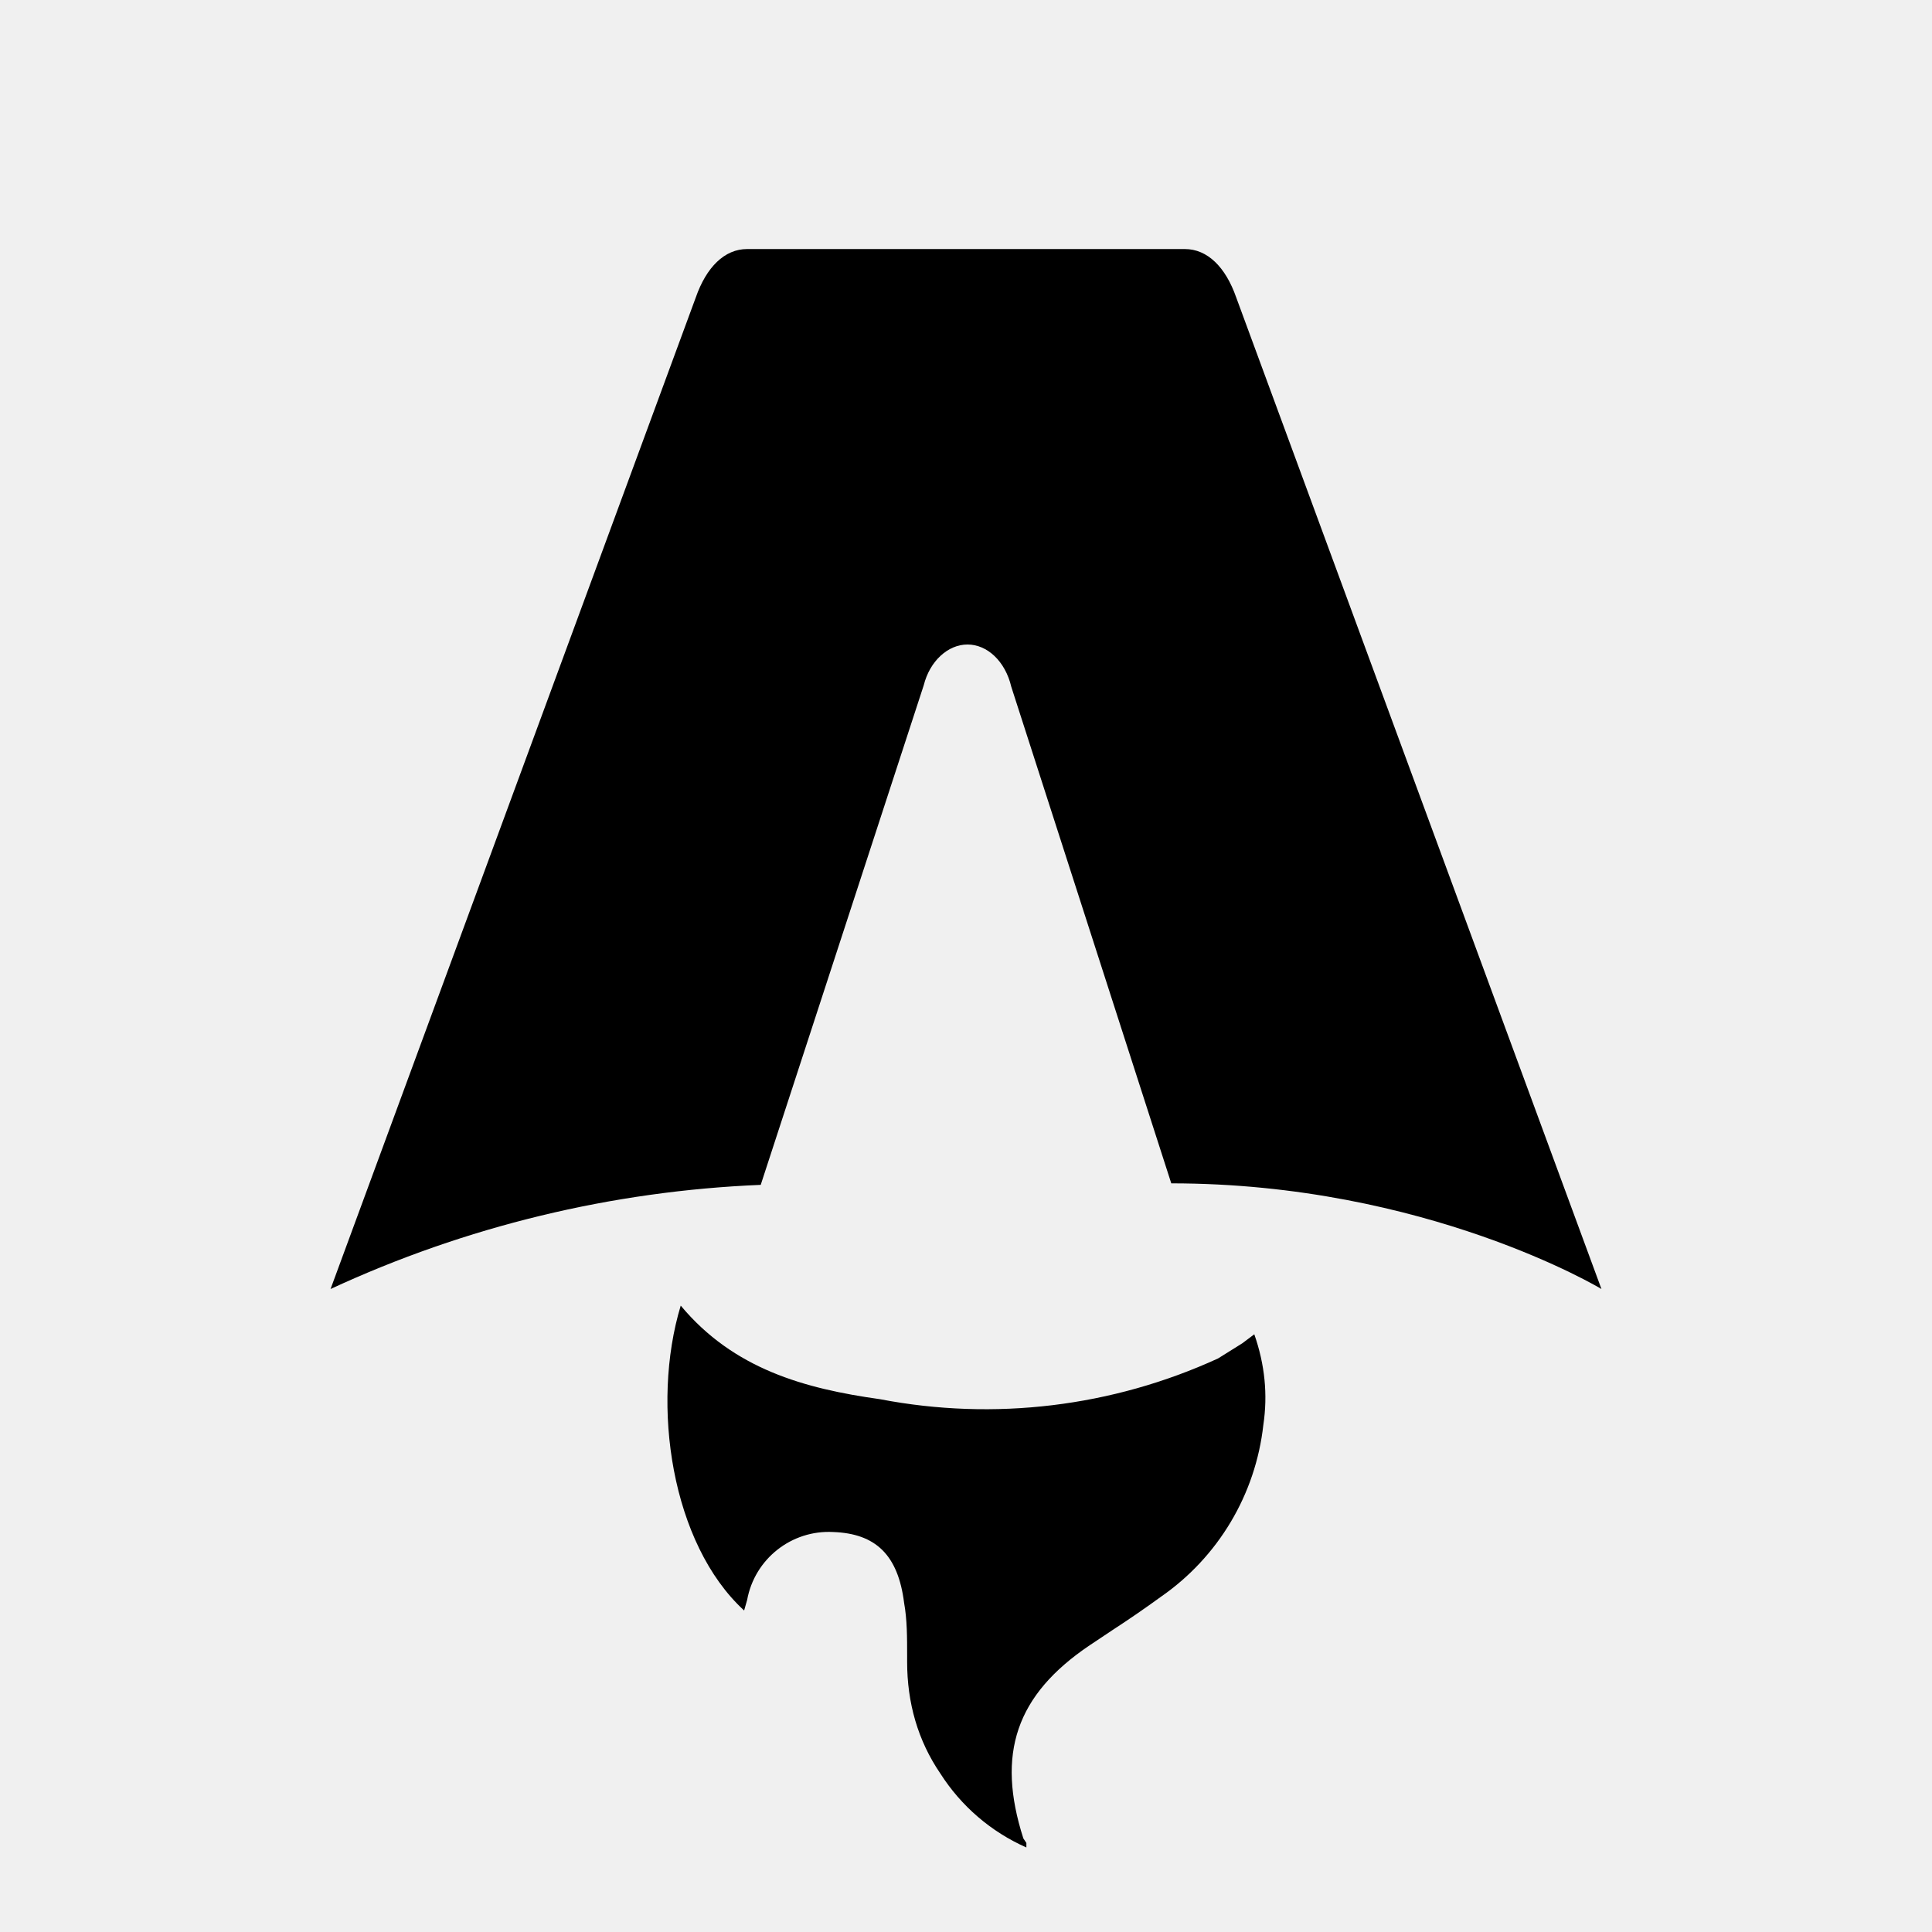
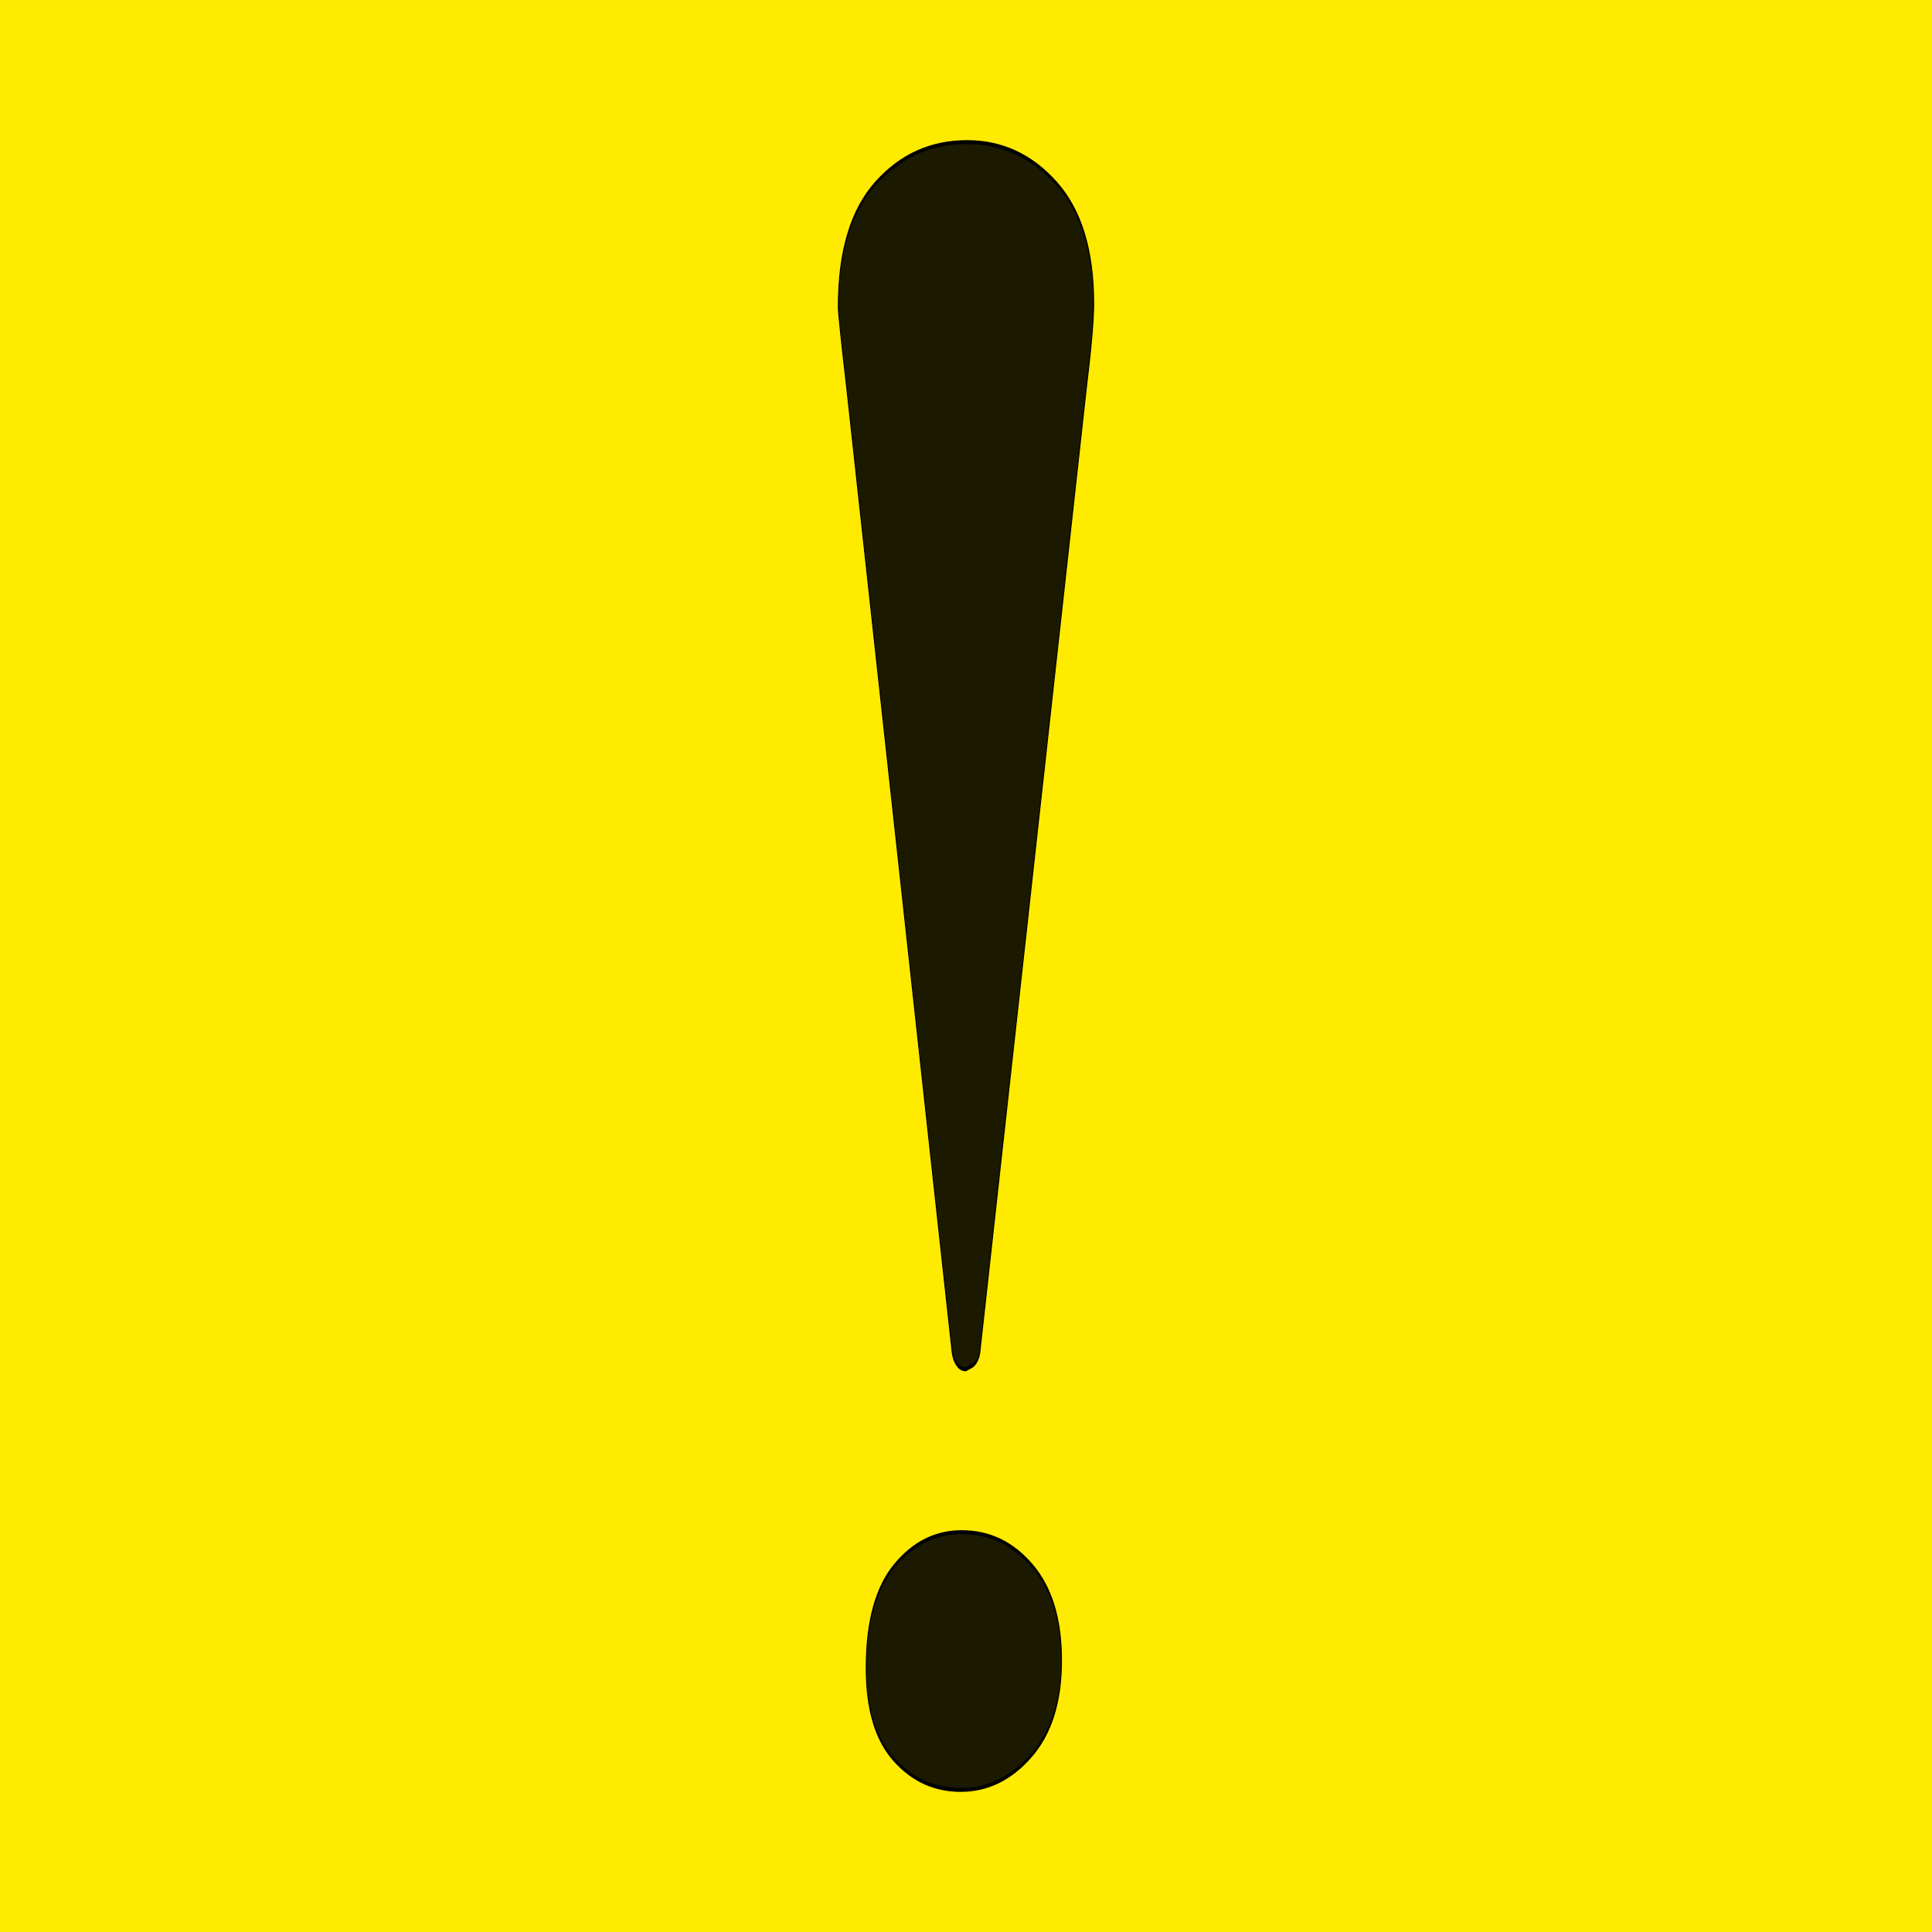
- <svg xmlns="http://www.w3.org/2000/svg" fill="none" viewBox="0 0 128 128">
-   <path d="M50.4 78.5a75.1 75.1 0 0 0-28.5 6.9l24.2-65.7c.7-2 1.9-3.2 3.4-3.2h29c1.5 0 2.7 1.2 3.4 3.2l24.2 65.7s-11.6-7-28.5-7L67 45.5c-.4-1.7-1.6-2.8-2.9-2.8-1.3 0-2.5 1.1-2.9 2.7L50.4 78.5Zm-1.1 28.2Zm-4.2-20.2c-2 6.6-.6 15.8 4.2 20.2a17.5 17.5 0 0 1 .2-.7 5.5 5.5 0 0 1 5.7-4.5c2.8.1 4.3 1.5 4.7 4.7.2 1.1.2 2.3.2 3.5v.4c0 2.7.7 5.2 2.2 7.4a13 13 0 0 0 5.7 4.9v-.3l-.2-.3c-1.8-5.6-.5-9.5 4.4-12.8l1.5-1a73 73 0 0 0 3.2-2.2 16 16 0 0 0 6.8-11.4c.3-2 .1-4-.6-6l-.8.6-1.6 1a37 37 0 0 1-22.4 2.7c-5-.7-9.7-2-13.2-6.2Z" />
-   <style>
-         path { fill: #000; }
-         @media (prefers-color-scheme: dark) {
-             path { fill: #FFF; }
-         }
-     </style>
+ <svg xmlns="http://www.w3.org/2000/svg" width="100%" height="100%" viewBox="0 0 128 128" version="1.1" xml:space="preserve" style="fill-rule:evenodd;clip-rule:evenodd;stroke-linejoin:round;stroke-miterlimit:2;">
+   <g transform="matrix(0.944047,0,0,0.944498,4.441824,2.645041)">
+     <rect x="-4.705" y="-2.8" width="135.586" height="135.522" style="fill:rgb(255,235,0);" />
+   </g>
+   <g transform="matrix(0.095706,-0,0,0.427518,-117.6999,-341.4299)">
+     <path d="M1888.863,1007.995L1816.053,858.925C1812.091,851.237 1810.11,847.003 1810.11,846.224C1810.11,837.756 1818.654,831.378 1835.742,827.088C1852.83,822.799 1874.004,820.654 1899.264,820.654C1923.534,820.654 1944.213,822.799 1961.301,827.088C1978.389,831.378 1986.933,837.589 1986.933,845.722C1986.933,848.173 1985.2,852.574 1981.733,858.925L1908.18,1007.995C1907.685,1008.887 1906.199,1009.611 1903.722,1010.168L1898.521,1010.836C1896.045,1010.836 1894.064,1010.614 1892.578,1010.168C1890.597,1009.611 1889.358,1008.887 1888.863,1007.995ZM1895.55,1036.071C1914.866,1036.071 1931.211,1037.826 1944.585,1041.336C1957.958,1044.845 1964.645,1049.72 1964.645,1055.959C1964.645,1062.198 1957.71,1067.1 1943.842,1070.665C1929.973,1074.23 1913.628,1076.013 1894.807,1076.013C1876.48,1076.013 1861.002,1074.425 1848.372,1071.25C1835.742,1068.075 1829.426,1063.368 1829.426,1057.128C1829.426,1050.109 1835.865,1044.845 1848.743,1041.336C1861.621,1037.826 1877.223,1036.071 1895.55,1036.071Z" style="fill:rgb(27,25,0);fill-rule:nonzero;stroke:black;stroke-width:0.61px;" />
+   </g>
</svg>
